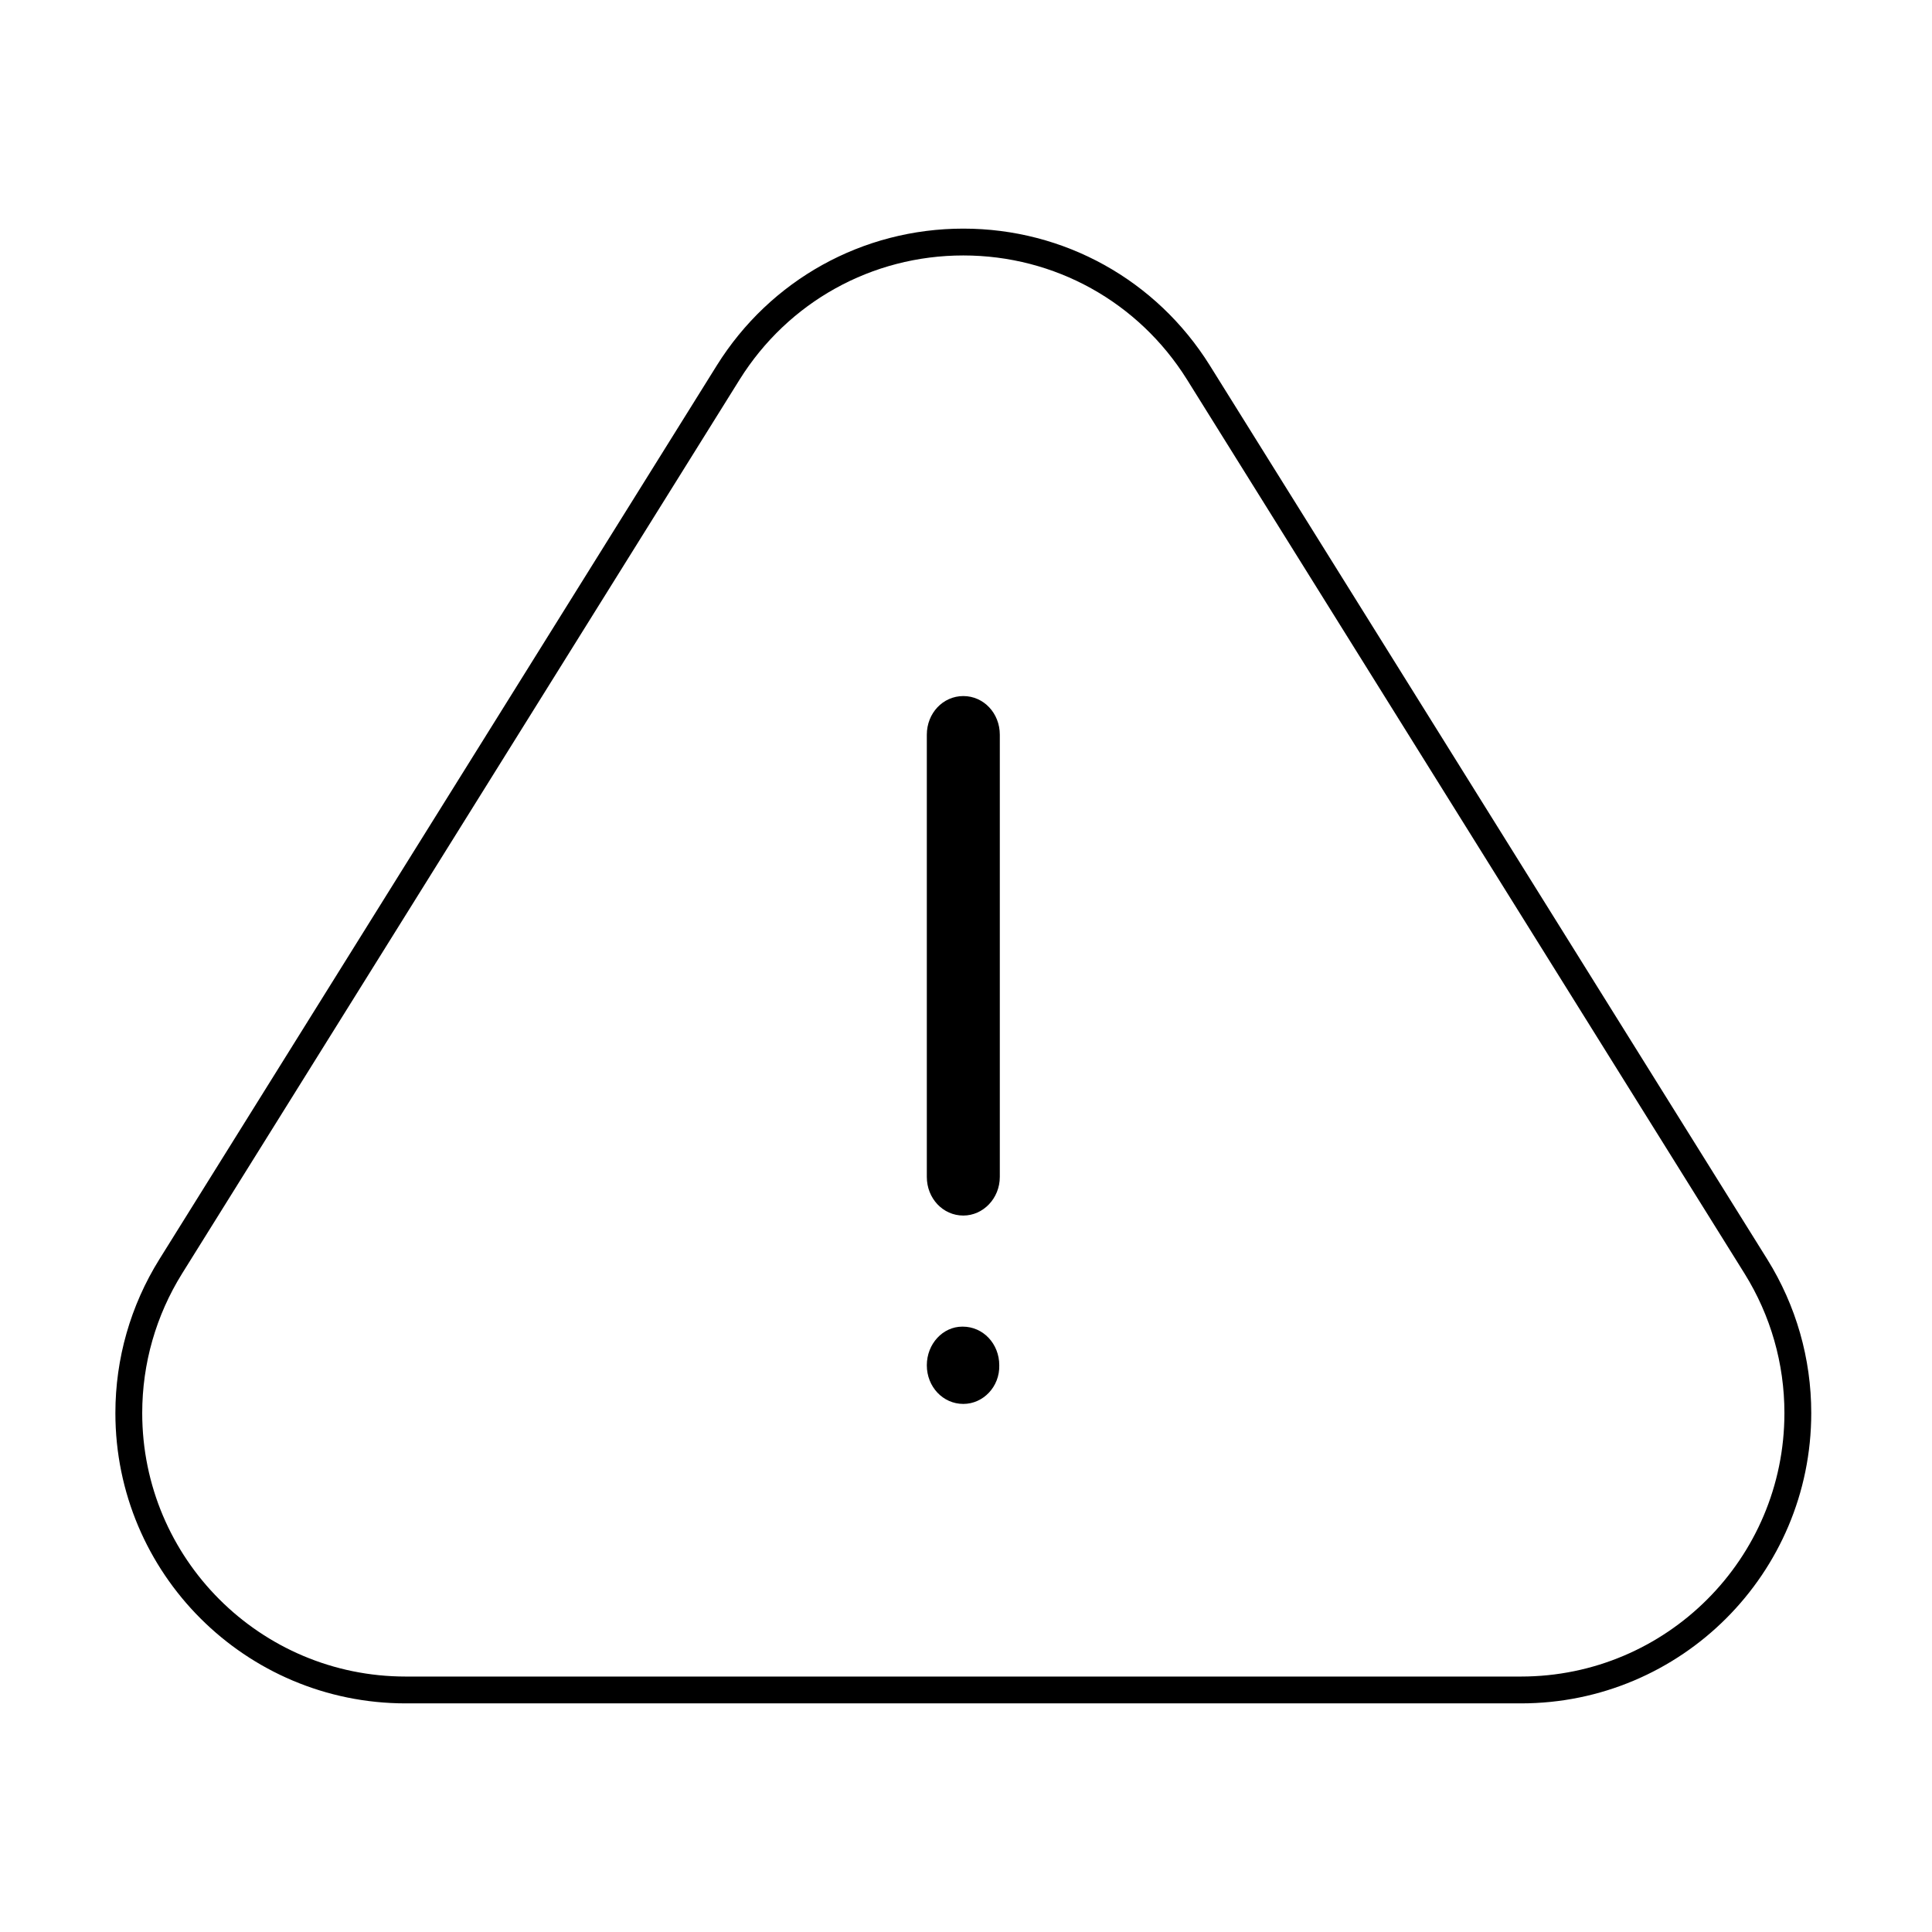
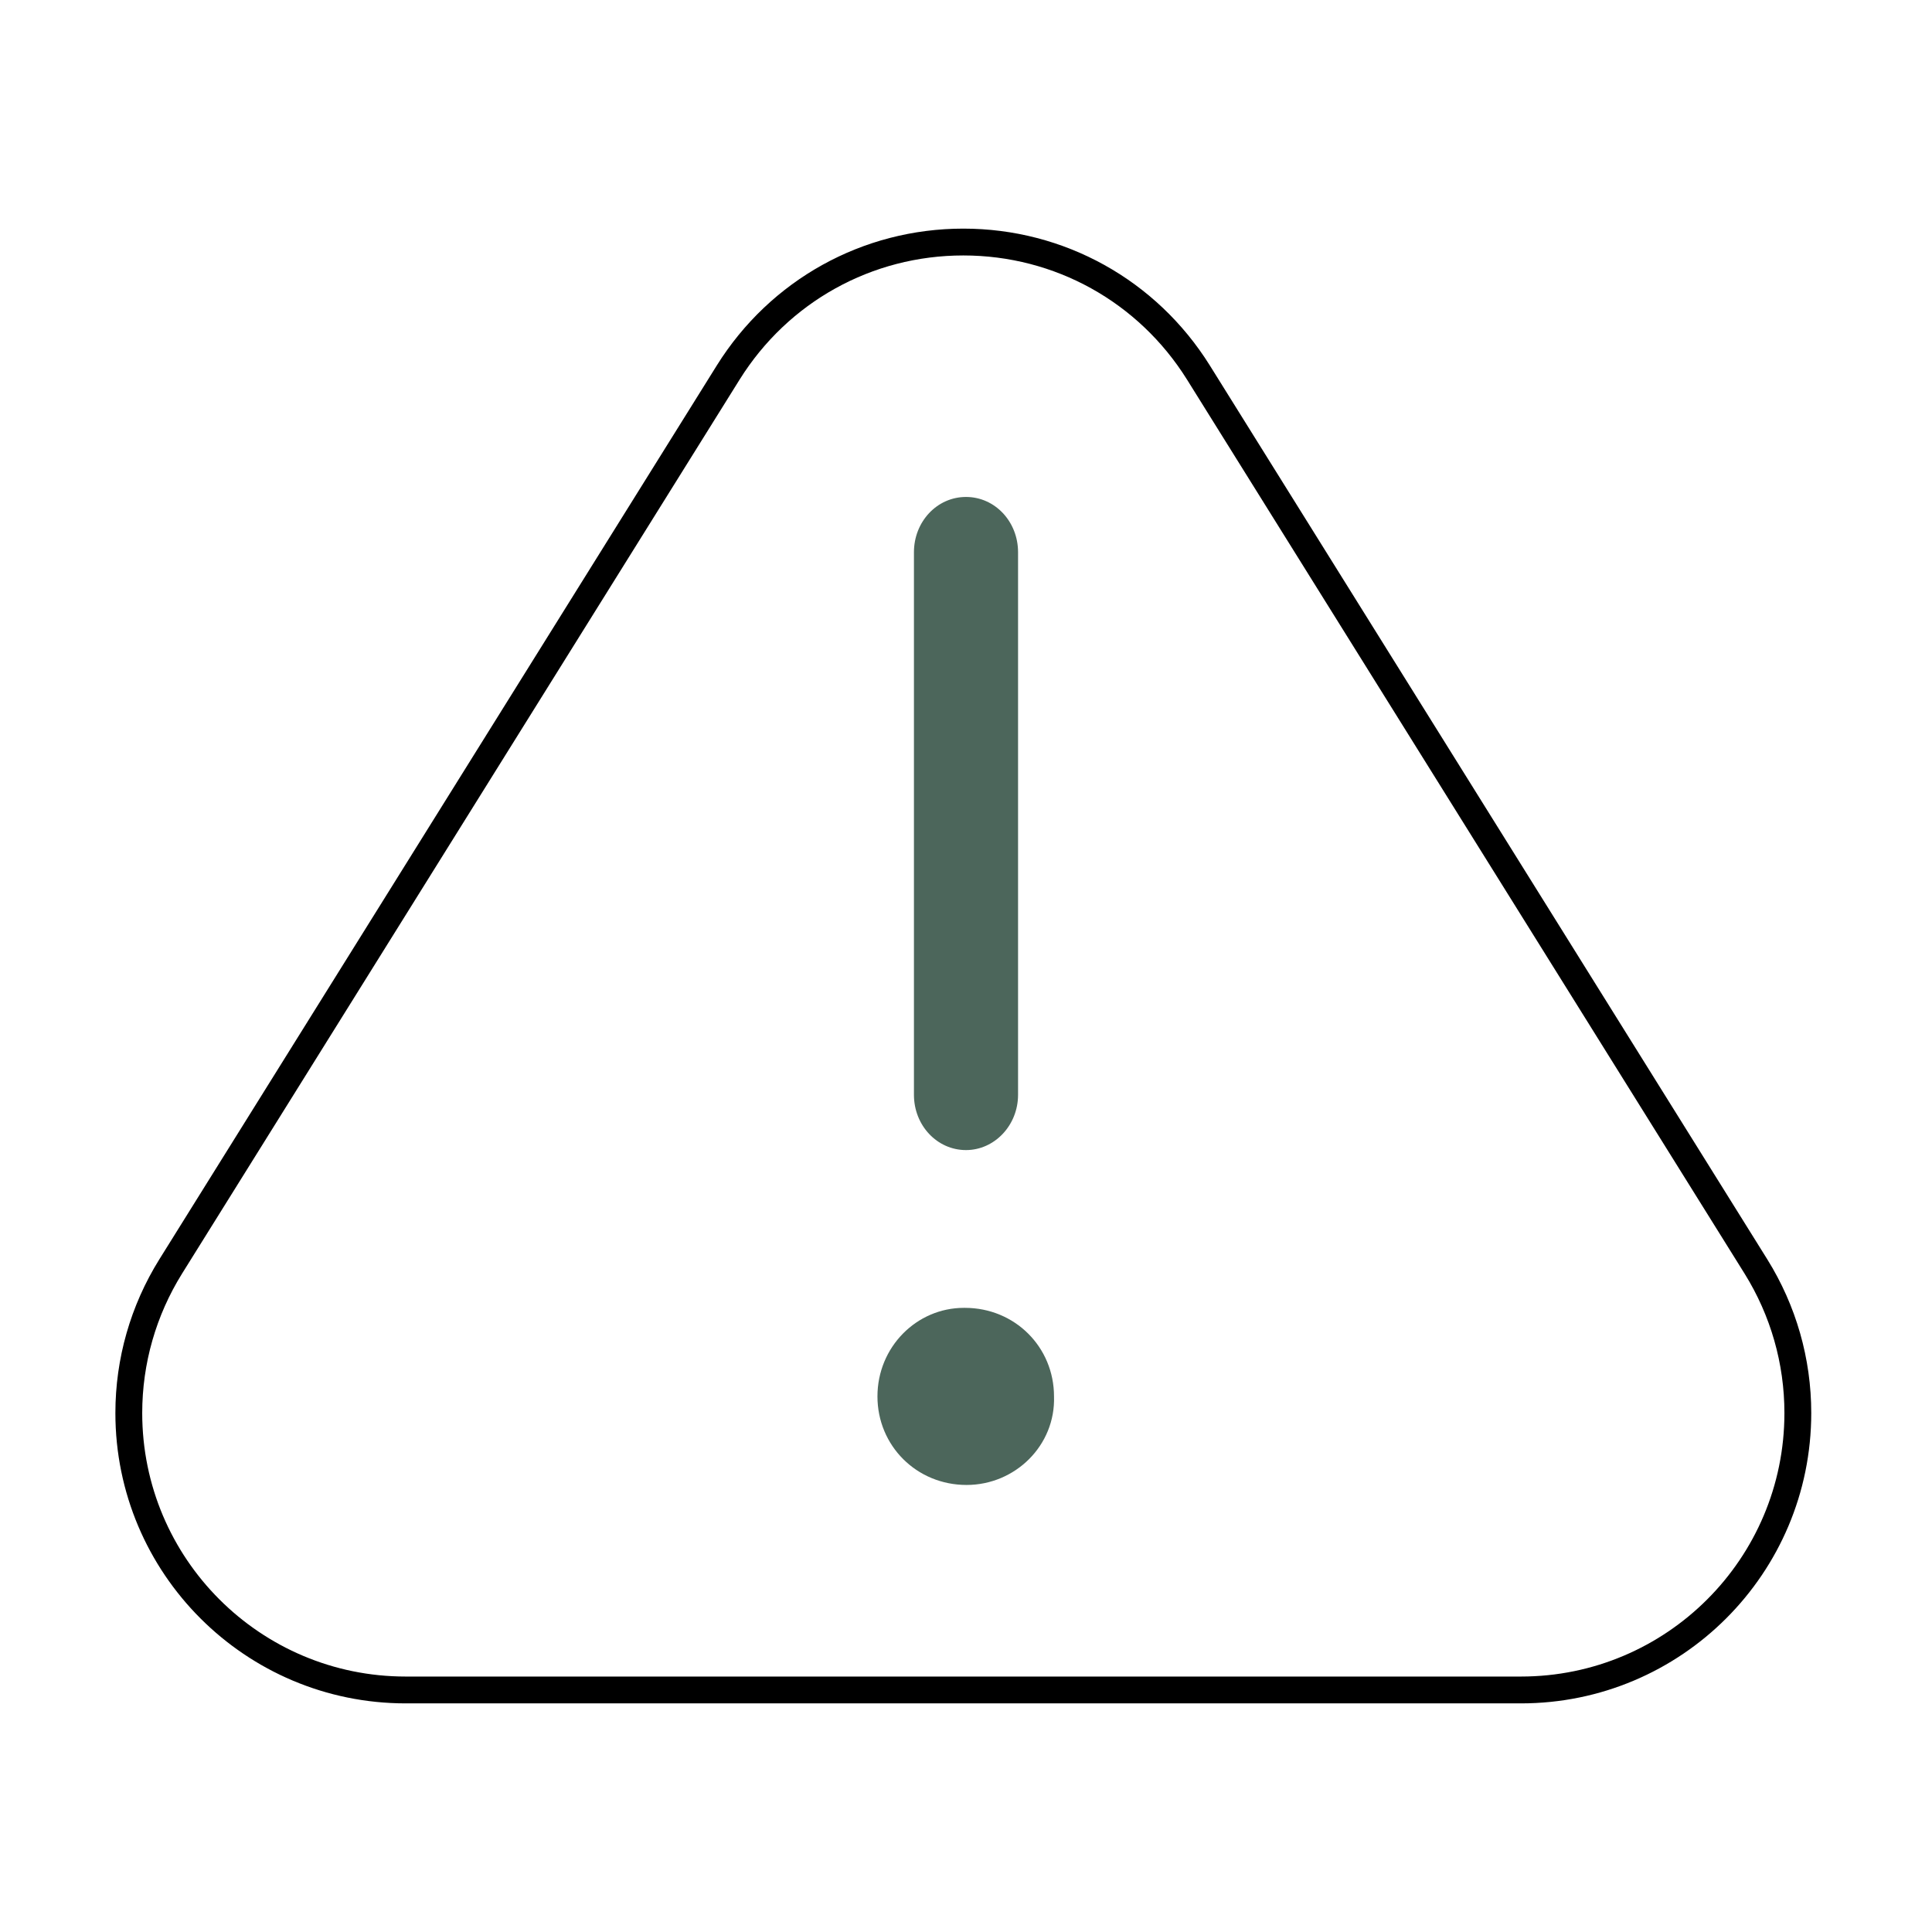
<svg xmlns="http://www.w3.org/2000/svg" version="1.1" id="Layer_1" x="0px" y="0px" viewBox="0 0 360 360" style="enable-background:new 0 0 360 360;" xml:space="preserve">
  <style type="text/css">
	.st0{fill:none;stroke:#000000;stroke-width:5;stroke-miterlimit:10;}
+ 	.st1{fill:#4C665B;}
</style>
  <path class="st0" d="M283.4,314.9H75.6c-28.5,0-51.6-23.1-51.6-51.6c0-9.7,2.7-19.1,7.8-27.3L135.7,69.4  c9.5-15.2,25.9-24.3,43.8-24.3s34.3,9.1,43.8,24.3L327.2,236c5.1,8.2,7.8,17.6,7.8,27.3C335,291.8,311.9,314.9,283.4,314.9z" />
-   <g>
-     <path d="M179.5,261.6c-3.8,0-6.8-3.2-6.8-7.2s3-7.2,6.6-7.2h0.1c3.8,0,6.8,3.2,6.8,7.2C186.3,258.4,183.2,261.6,179.5,261.6z" />
-     <path d="M179.5,226.5c-3.8,0-6.8-3.2-6.8-7.2v-82.4c0-4,3-7.2,6.8-7.2c3.8,0,6.8,3.2,6.8,7.2v82.4   C186.3,223.3,183.2,226.5,179.5,226.5z" />
+   <g id="Layer_1_1_">
+     <path class="st1" d="M180.1,276.7c-9.3,0-16.6-7.3-16.6-16.5c0-9.2,7.3-16.5,16.1-16.5h0.2c9.3,0,16.6,7.3,16.6,16.5   C196.7,269.3,189.2,276.7,180.1,276.7z" />
+     <path class="st1" d="M180,214.3c-5.4,0-9.7-4.6-9.7-10.3V102.9c0-5.7,4.3-10.3,9.7-10.3s9.7,4.6,9.7,10.3V204   C189.7,209.7,185.3,214.3,180,214.3z" />
  </g>
</svg>
